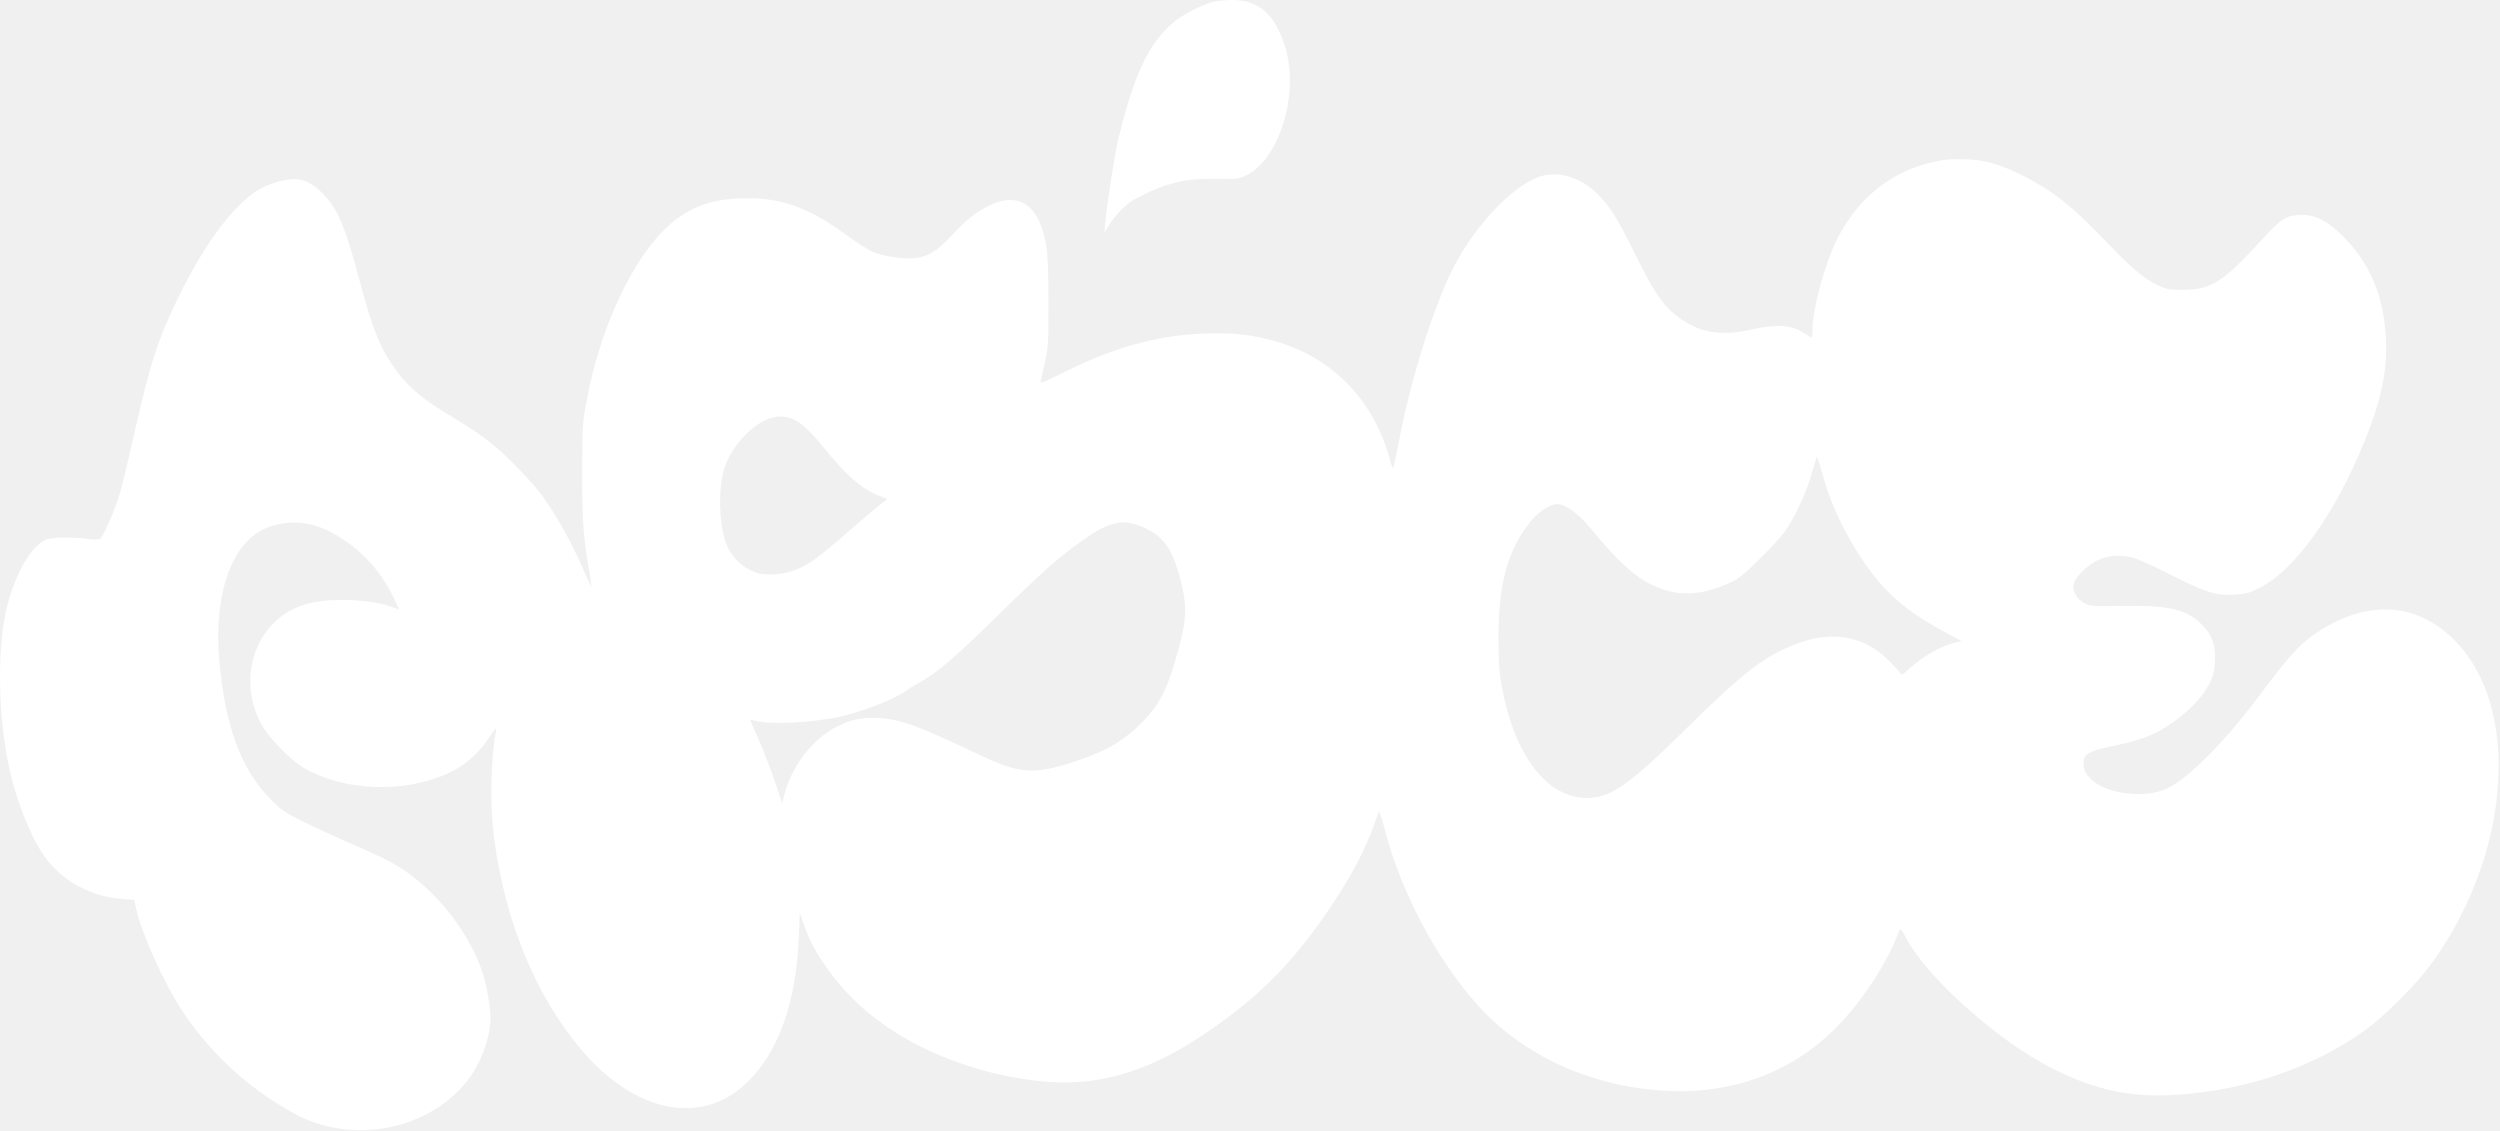
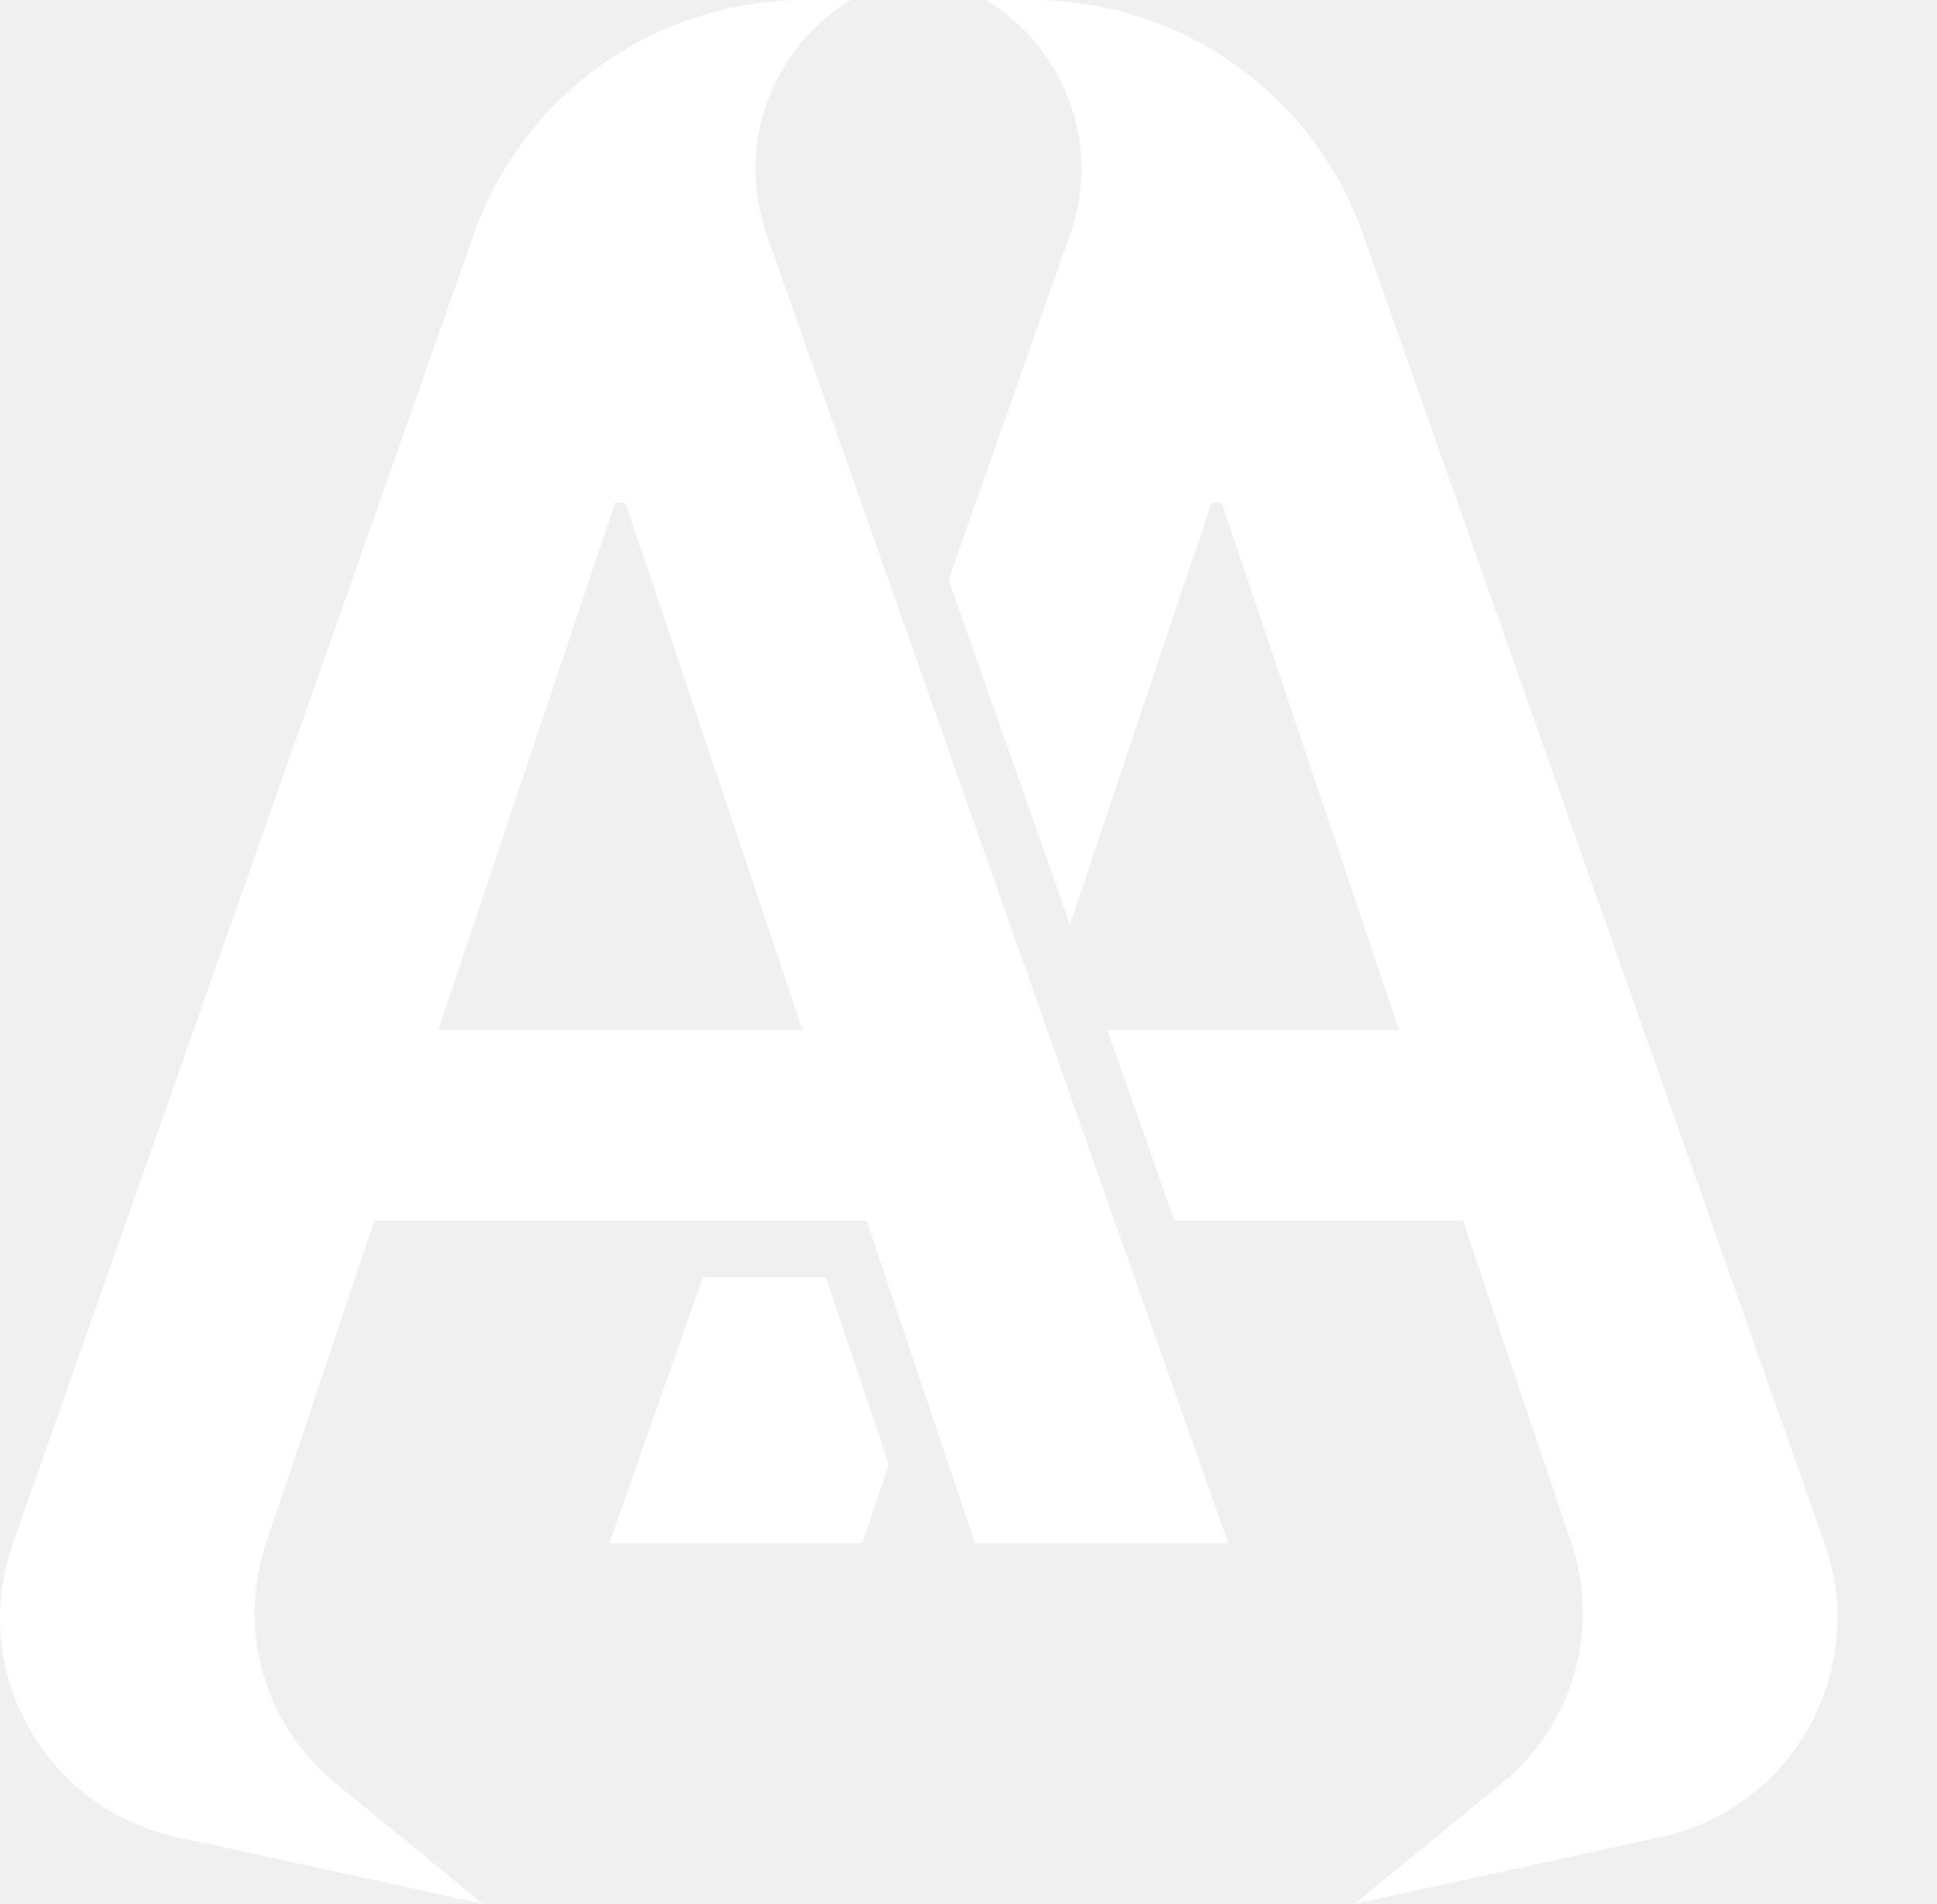
- <svg xmlns="http://www.w3.org/2000/svg" width="1648" height="745" viewBox="0 0 1648 745" fill="none">
-   <path d="M798.953 1.401C791.167 3.597 778.489 10.285 772.699 15.476C757.027 29.252 747.843 48.818 737.66 89.746C733.967 104.421 728.077 146.5 728.077 153.435C736.538 137.784 747.175 131.075 751.436 129.677C759.722 124.785 772.899 120.193 782.482 118.796C786.575 118.197 795.859 117.798 802.946 117.897C814.726 118.197 816.423 117.997 820.915 115.901C843.376 105.619 856.952 61.196 846.97 30.35C840.181 8.987 829.4 -0.197 811.631 0.003C807.439 0.003 801.749 0.702 798.953 1.401Z" fill="#ffffff" />
-   <path d="M1281.61 105.419C1250.47 110.111 1226.11 128.08 1211.23 157.229C1202.95 173.4 1194.76 203.747 1194.76 218.122C1194.76 220.518 1194.56 222.515 1194.26 222.515C1194.06 222.515 1191.77 221.217 1189.17 219.52C1180.29 213.93 1171.3 213.431 1152.64 217.623C1135.57 221.317 1122.39 219.52 1110.11 211.634C1097.53 203.448 1091.64 195.362 1077.67 167.111C1065.89 143.353 1061.1 135.766 1053.01 127.78C1042.93 117.798 1029.65 113.206 1017.97 115.601C1001.5 118.995 976.743 143.153 960.871 171.204C947.294 195.162 930.823 246.074 922.238 290.396C920.441 299.48 918.844 307.566 918.545 308.365C918.245 309.163 917.247 306.967 916.348 303.374C905.967 264.342 878.614 235.792 840.88 225.01C825.607 220.618 813.927 219.22 795.459 219.819C763.615 220.818 734.965 228.604 700.825 245.674C687.348 252.363 685.551 253.061 685.951 251.165C691.241 229.103 691.142 230.501 691.142 199.555C691.142 168.808 690.343 160.523 686.649 149.842C680.46 132.272 667.982 127.381 651.211 135.966C642.427 140.458 636.936 144.95 626.954 155.631C617.77 165.514 611.78 169.208 603.295 170.106C596.207 170.905 583.529 169.208 576.142 166.413C573.247 165.414 565.161 160.223 558.174 155.132C534.016 137.363 516.247 130.675 492.688 130.675C474.32 130.675 461.043 134.169 448.964 142.255C421.911 160.223 396.456 210.336 386.473 265.44C383.978 279.016 383.778 281.811 383.778 311.36C383.678 343.204 384.577 354.784 388.769 378.642C389.468 383.035 390.067 386.728 389.867 386.828C389.768 387.028 386.773 380.639 383.379 372.852C376.291 356.581 365.41 337.514 356.725 325.834C353.531 321.442 345.145 312.258 338.257 305.37C325.28 292.293 316.695 285.904 292.537 271.429C278.661 263.044 268.879 254.659 261.591 244.776C250.81 230.201 245.719 217.723 236.934 184.581C227.95 150.74 223.058 138.761 214.074 128.978C208.584 122.889 202.794 119.195 197.303 118.297C191.713 117.298 182.03 119.395 173.745 123.288C156.375 131.673 135.411 158.926 116.744 197.658C103.867 224.312 98.975 239.485 88.693 285.105C84.9 301.976 80.607 319.745 79.21 324.636C75.915 335.917 68.029 354.085 65.733 355.283C64.735 355.782 61.54 355.782 57.647 355.283C49.062 353.985 36.185 354.085 31.493 355.383C20.811 358.278 8.333 380.639 3.442 405.196C-1.949 432.748 -0.951 473.676 6.037 506.02C10.43 526.784 19.813 550.642 28.598 563.519C39.778 580.091 59.444 591.071 80.308 592.569L88.394 593.168L89.691 598.758C93.385 615.429 107.76 647.373 119.739 665.741C136.41 691.197 158.97 713.058 185.524 729.13C190.715 732.325 197.204 735.919 199.999 737.116C236.934 753.488 282.155 743.705 306.912 713.857C316.795 701.878 323.284 684.808 323.284 670.433C323.284 663.445 320.888 650.068 318.292 641.783C309.008 613.133 285.35 584.084 259.096 569.11C255.003 566.714 242.425 560.824 231.144 556.033C219.864 551.141 205.09 544.353 198.302 540.859C187.521 535.468 185.025 533.672 178.037 526.484C158.471 506.619 147.99 477.47 144.396 433.347C141.701 400.304 148.688 371.455 162.864 356.88C168.953 350.691 174.044 347.896 182.729 345.8C198.801 342.006 213.775 346.099 231.045 358.977C243.722 368.46 253.605 380.938 260.593 396.212L263.089 401.702L256.5 399.506C243.423 395.213 220.463 394.115 205.489 397.31C170.151 404.597 153.879 445.825 173.245 479.067C177.937 487.053 192.013 501.328 199.799 505.92C226.952 521.892 267.681 523.19 296.93 509.015C307.112 504.123 315.797 496.337 322.585 486.055C326.977 479.366 327.476 478.967 326.877 482.062C323.383 502.426 322.884 531.176 325.679 552.439C333.066 607.642 353.032 656.158 382.979 691.696C417.819 733.024 461.343 742.307 491.191 714.756C512.753 694.89 524.832 661.548 526.629 617.525L527.228 601.653L529.923 609.539C534.215 622.217 541.103 633.797 552.983 648.272C581.134 682.612 631.146 706.869 686.15 712.759C721.988 716.552 755.23 707.269 791.367 683.31C827.304 659.552 850.563 636.692 874.422 601.853C889.895 579.292 899.478 561.423 905.667 543.954C907.164 539.861 908.562 535.768 908.862 534.969C909.161 534.171 910.858 539.362 912.755 546.449C923.137 587.078 946.296 631.201 973.249 661.648C1001.9 694.191 1045.42 714.955 1092.94 718.749C1137.96 722.342 1177.69 708.866 1208.04 679.717C1225.71 662.846 1244.18 634.995 1252.06 613.333C1252.66 611.735 1253.56 612.734 1256.95 619.122C1271.03 645.077 1316.95 686.006 1352.19 703.974C1387.83 722.043 1416.08 725.936 1460.8 718.649C1498.13 712.659 1534.07 697.885 1561.62 677.221C1571.11 670.133 1589.17 652.364 1597.76 641.683C1616.73 618.324 1632.7 586.08 1640.48 555.334C1653.36 505.121 1647.17 457.704 1624.11 428.954C1598.86 397.509 1563.42 393.117 1527.48 416.875C1516 424.462 1509.91 431.151 1488.55 459.601C1475.17 477.47 1461.8 492.643 1449.22 504.323C1432.95 519.496 1424.46 523.489 1408.89 523.39C1389.12 523.29 1373.45 514.505 1373.45 503.524C1373.45 496.936 1376.45 495.139 1393.91 491.545C1401 490.148 1410.39 487.552 1414.68 485.855C1431.55 479.366 1449.82 463.893 1456.41 450.617C1459.1 445.126 1459.7 442.431 1460.1 435.842C1460.6 425.161 1458.2 418.473 1451.61 411.884C1441.43 401.602 1430.15 399.007 1398.91 399.406C1379.34 399.705 1377.64 399.606 1374.05 397.609C1371.65 396.411 1369.36 394.115 1368.16 391.819C1365.26 386.329 1366.96 381.837 1373.95 375.448C1383.03 367.162 1392.92 364.667 1405.59 367.462C1408.49 368.16 1419.47 373.052 1429.85 378.343C1453.61 390.422 1460.3 392.618 1472.28 392.019C1480.16 391.62 1481.96 391.22 1489.45 387.527C1512.81 375.947 1539.36 338.712 1559.03 290.097C1569.71 263.743 1573.8 244.177 1572.8 223.812C1571.6 195.662 1562.52 173.8 1544.75 156.031C1534.27 145.649 1526.78 141.656 1517.4 141.656C1507.82 141.656 1503.92 143.952 1492.94 155.931C1465.69 185.979 1457.9 190.97 1438.84 191.07C1429.75 191.07 1428.25 190.77 1422.37 187.975C1413.28 183.683 1405.59 177.194 1387.53 158.427C1364.77 134.868 1353.29 125.883 1333.52 115.801C1322.64 110.311 1313.85 107.216 1304.57 105.719C1298.28 104.82 1286.8 104.621 1281.61 105.419ZM521.038 275.622C527.228 277.718 532.918 282.71 543 295.088C558.373 313.855 567.857 322.141 579.237 326.733L584.927 329.029L581.134 331.924C579.037 333.421 571.151 340.109 563.464 346.798C536.412 370.257 532.718 372.852 520.939 376.845C517.644 377.943 512.453 378.642 507.961 378.642C501.672 378.742 499.576 378.243 494.784 375.947C486.798 372.054 480.609 364.866 478.014 356.481C473.821 342.805 473.521 321.941 477.415 308.864C480.509 298.682 489.294 286.803 498.777 280.314C506.564 274.823 514.051 273.226 521.038 275.622ZM1207.34 330.626C1214.83 349.693 1227.11 370.357 1239.38 384.432C1250.37 397.11 1262.54 406.194 1283.11 417.275L1292.99 422.566L1288.6 423.664C1278.82 426.159 1268.03 432.348 1258.75 440.634C1253.86 445.126 1253.36 445.326 1252.46 443.529C1251.86 442.531 1248.37 438.637 1244.68 435.044C1227.01 417.375 1203.25 414.879 1176.19 427.756C1159.02 435.842 1144.65 447.622 1110.81 481.063C1073.77 517.6 1061.69 525.985 1046.02 525.985C1019.57 525.985 998.206 497.834 989.92 452.214C988.323 443.229 987.824 436.341 987.824 421.667C987.624 384.632 993.813 362.371 1009.39 343.204C1014.08 337.414 1022.06 332.323 1026.46 332.323C1032.25 332.323 1040.13 338.213 1049.22 349.094C1065.99 369.358 1076.87 379.541 1088.15 385.131C1104.72 393.516 1120.59 393.217 1140.86 383.933C1146.05 381.537 1149.84 378.443 1159.62 368.859C1166.41 362.171 1173.9 354.085 1176.29 350.791C1183.48 340.609 1191.07 324.137 1194.76 310.461C1195.96 306.269 1197.16 302.176 1197.46 301.377C1197.76 300.578 1199.25 304.771 1200.85 310.661C1202.45 316.65 1205.34 325.635 1207.34 330.626ZM751.636 346.798C767.808 353.286 773.697 362.171 779.587 388.225C782.282 400.304 781.783 409.488 777.591 425.161C770.503 452.014 765.612 462.695 754.731 474.175C742.252 487.452 730.673 494.54 710.208 501.428C681.958 510.911 672.574 510.412 645.321 497.435C605.192 478.368 594.311 474.375 579.836 473.377C568.855 472.678 561.168 474.175 552.084 478.767C535.613 487.053 521.737 505.022 516.846 524.488L515.648 529.379L510.856 515.304C508.261 507.517 503.469 495.239 500.275 487.852C496.98 480.564 494.385 474.475 494.485 474.375C494.485 474.275 496.282 474.575 498.278 475.174C507.861 477.769 533.616 476.571 553.182 472.578C567.857 469.484 590.417 460.599 598.204 454.809C599.901 453.512 603.994 451.016 607.288 449.219C617.969 443.229 629.749 433.147 655.204 408.191C689.944 374.15 699.527 365.765 718.094 353.187C731.87 344.003 740.555 342.306 751.636 346.798Z" fill="#ffffff" />
+ <svg xmlns="http://www.w3.org/2000/svg" width="59" height="58" viewBox="0 0 59 58" fill="none">
+   <path fill-rule="evenodd" clip-rule="evenodd" d="M18.557 47.021L21.412 38.911H25.156L27.074 44.619L26.268 47.021H18.557Z" fill="white" />
+   <path d="M41.516 7.138L55.577 47.021C56.943 50.897 54.603 55.094 50.587 55.969L41.265 58L45.768 54.31C47.914 52.552 48.748 49.65 47.865 47.021L44.56 37.186H35.773L33.727 31.383H42.611L37.213 15.317H36.901L32.593 28.164L28.891 17.665L32.597 7.138C33.497 4.587 32.577 1.749 30.351 0.211L30.046 0H31.435C35.97 0 40.011 2.861 41.516 7.138Z" fill="white" />
+   <path fill-rule="evenodd" clip-rule="evenodd" d="M0.392 47.021L14.432 7.138C15.938 2.861 19.979 0 24.513 0H25.902L25.597 0.211C23.372 1.749 22.452 4.587 23.351 7.138L37.411 47.021H29.7L26.396 37.187H11.402L8.103 47.021C7.22 49.65 8.055 52.552 10.2 54.31L14.703 58L5.381 55.969C1.365 55.094 -0.975 50.897 0.392 47.021ZM18.736 15.317H19.048L24.446 31.383H13.348L18.736 15.317Z" fill="white" />
</svg>
